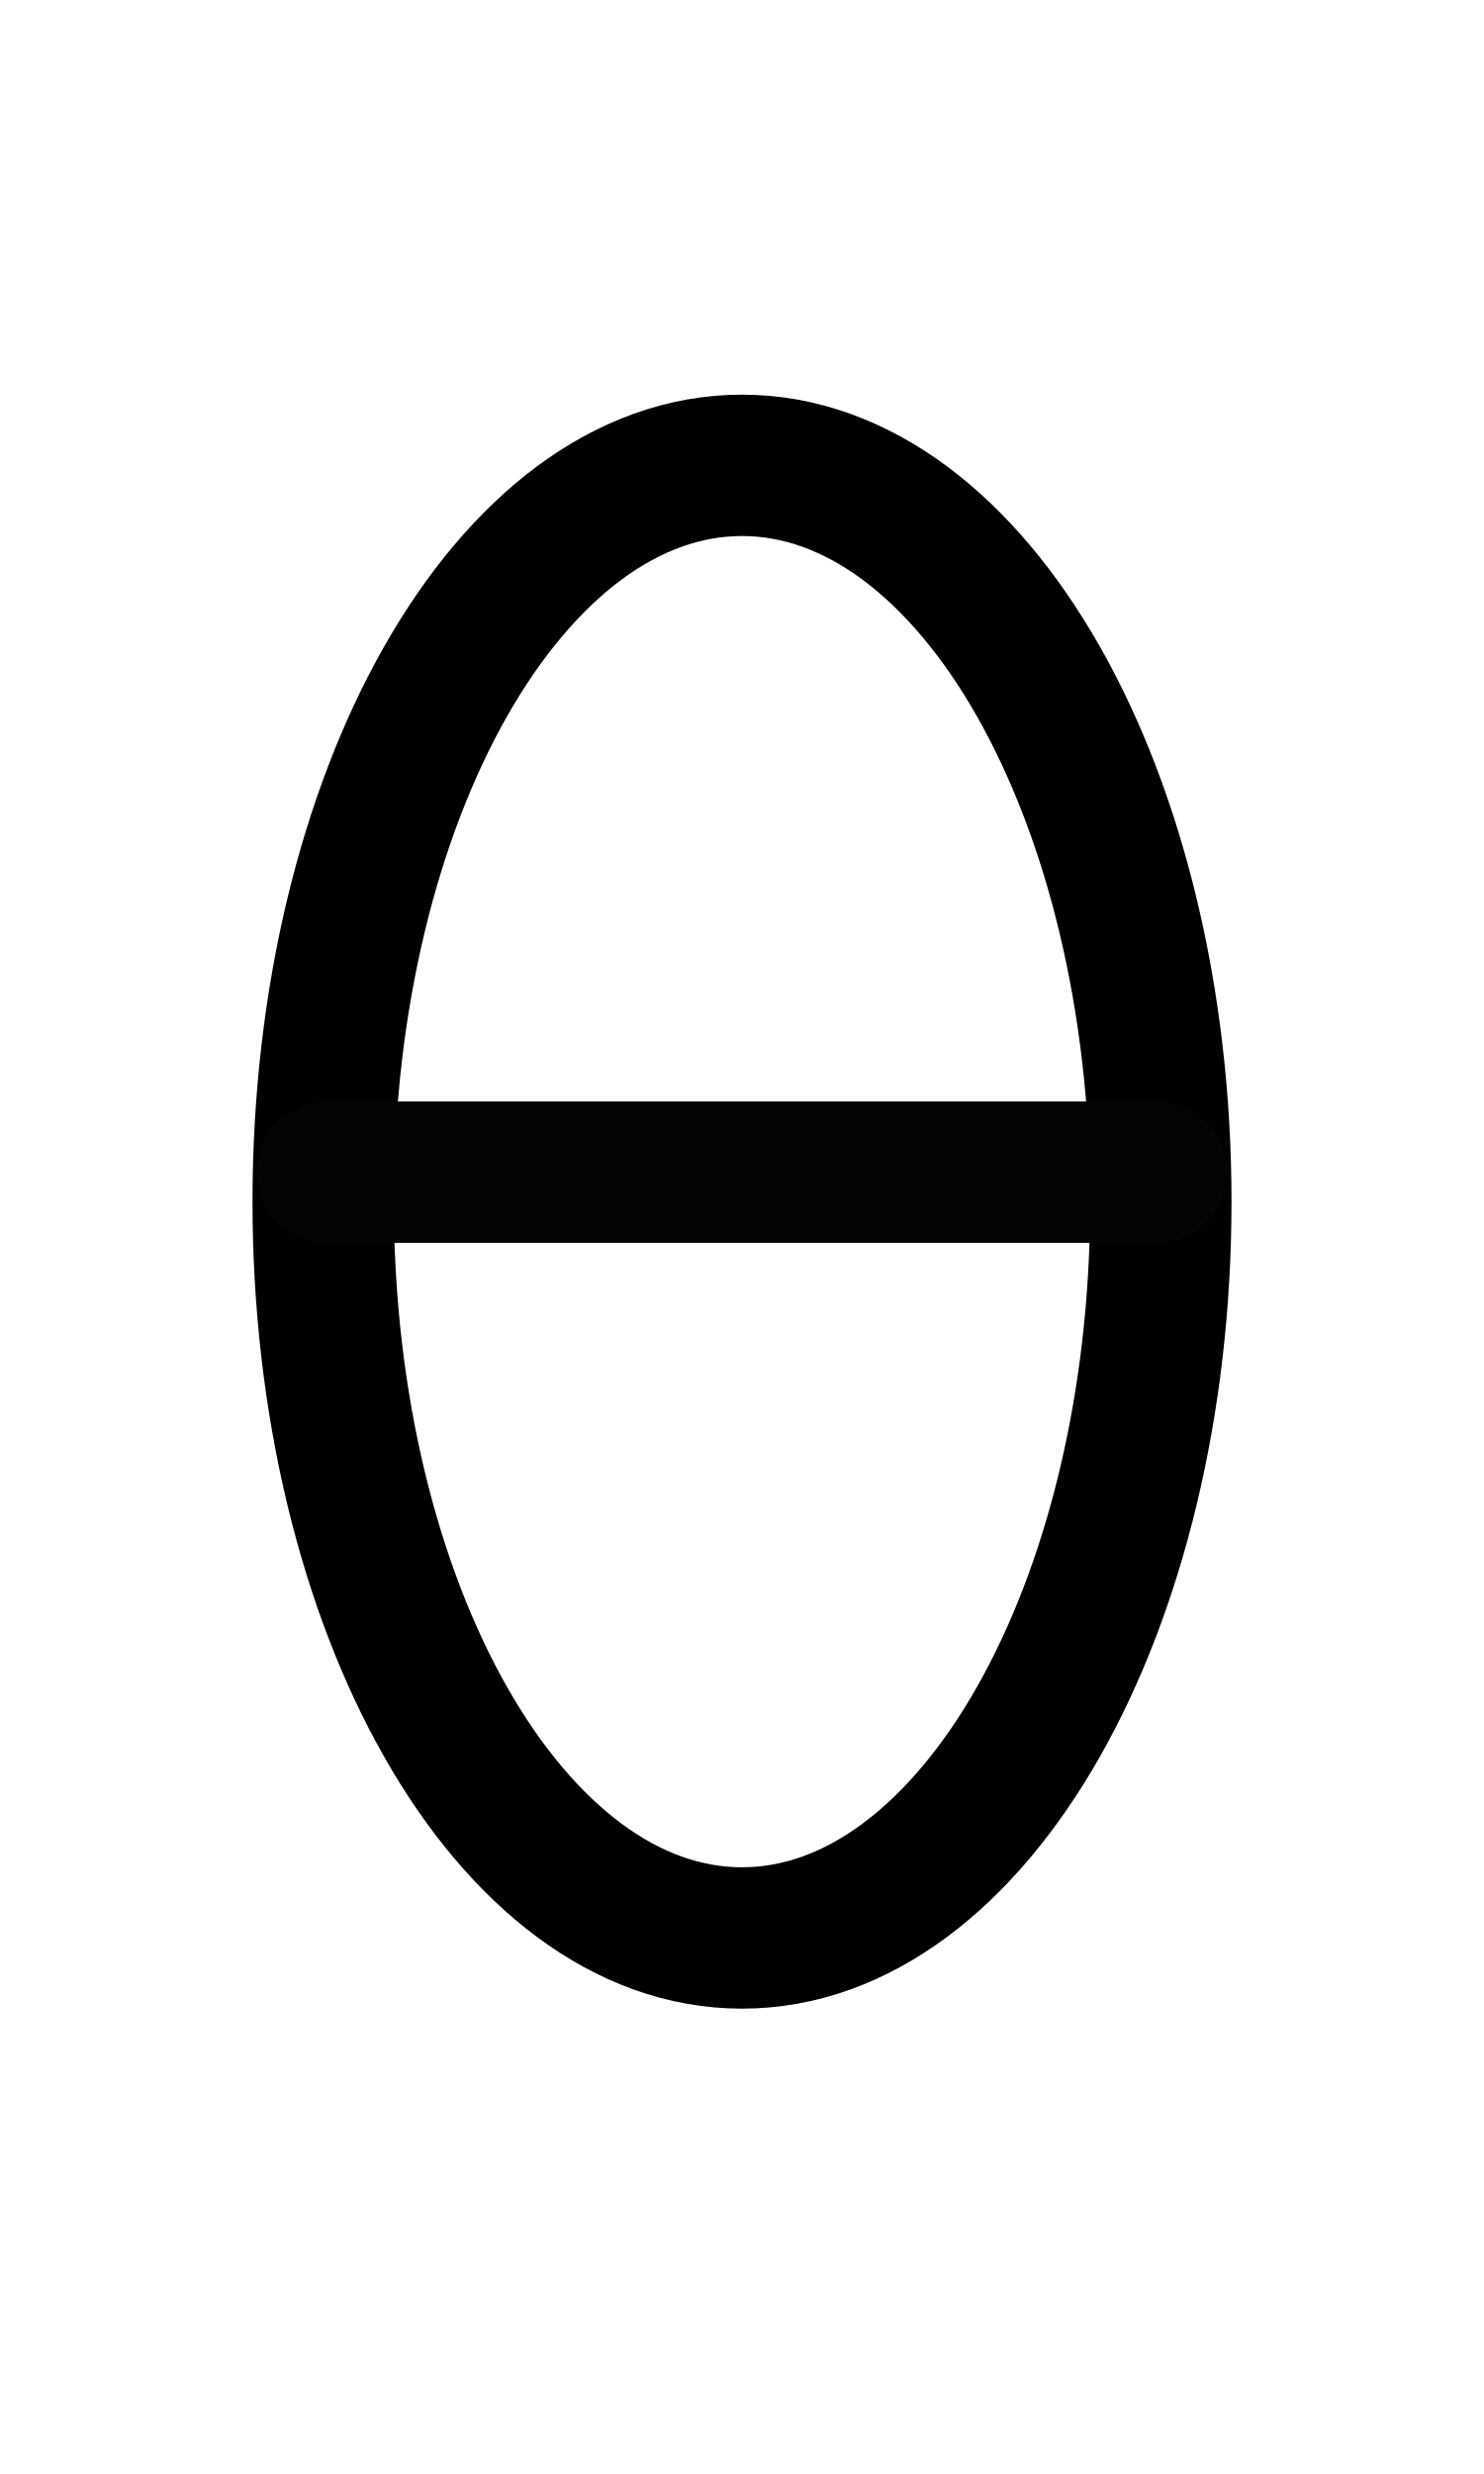
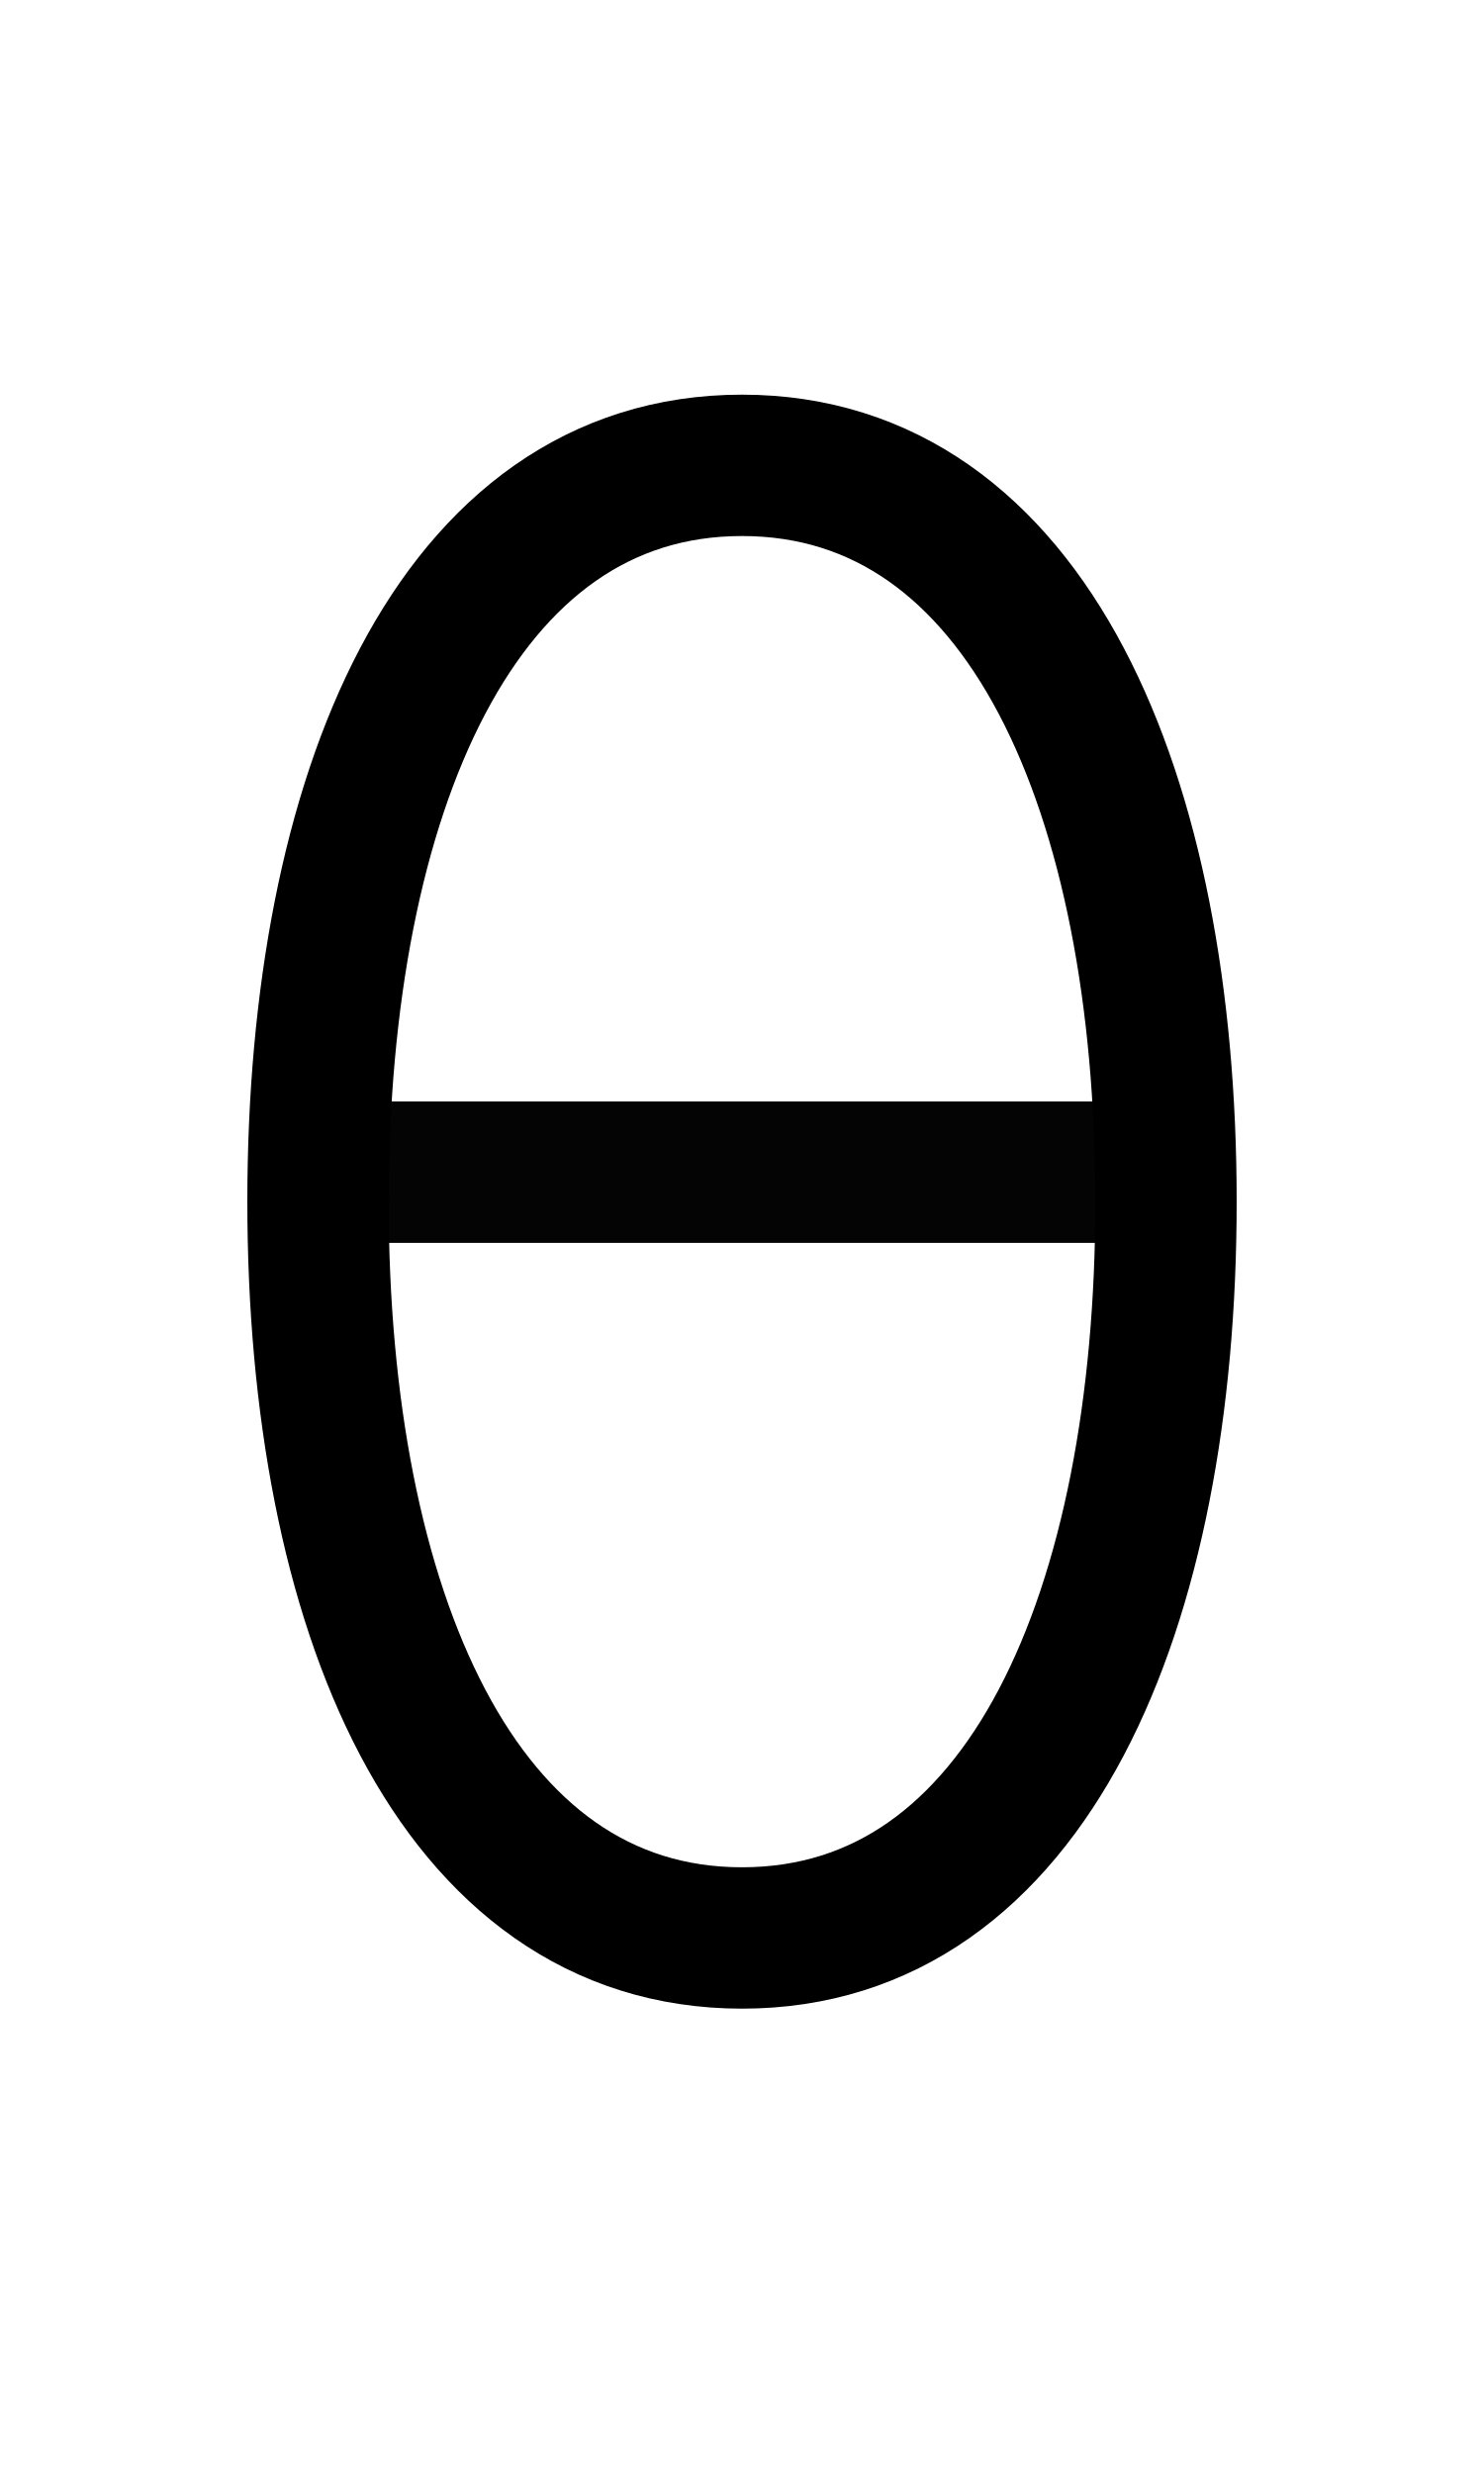
<svg xmlns="http://www.w3.org/2000/svg" width="1008" height="1680" viewBox="0 0 63 105" version="1.1" id="svg5" xml:space="preserve">
  <defs id="defs2" />
  <g id="layer3" style="display:inline;opacity:0.5;stroke-width:3.6;stroke-dasharray:none" transform="matrix(0.8333333,0,0,0.8333333,-157.9762,-173.0963)" />
  <g id="layer2" style="display:inline" />
  <g id="layer1" style="display:inline">
-     <ellipse style="display:inline;fill:none;fill-opacity:1;stroke:#000000;stroke-width:6;stroke-linecap:round;stroke-linejoin:round;stroke-dasharray:none;stroke-opacity:1" id="path17" cx="31.5" cy="51" rx="17.781" ry="31.25" />
    <path style="fill:none;stroke:#040404;stroke-width:6;stroke-linecap:round;stroke-linejoin:round;stroke-miterlimit:2.613;stroke-dasharray:none" d="m 13.875,49.75 h 35.25" id="path10312" />
+     <path id="path1497" style="display:inline;fill:none;stroke:#000000;stroke-width:6;stroke-linecap:round;stroke-linejoin:round;stroke-miterlimit:2.613" d="m 49.5,51 c 0,17.259 -5.85,31.25 -18,31.25 -12.15,0 -18,-13.991 -18,-31.25 0,-17.259 5.85,-31.25 18,-31.25 C 43.65,19.75 49.5,33.741 49.5,51 Z" />
  </g>
</svg>
